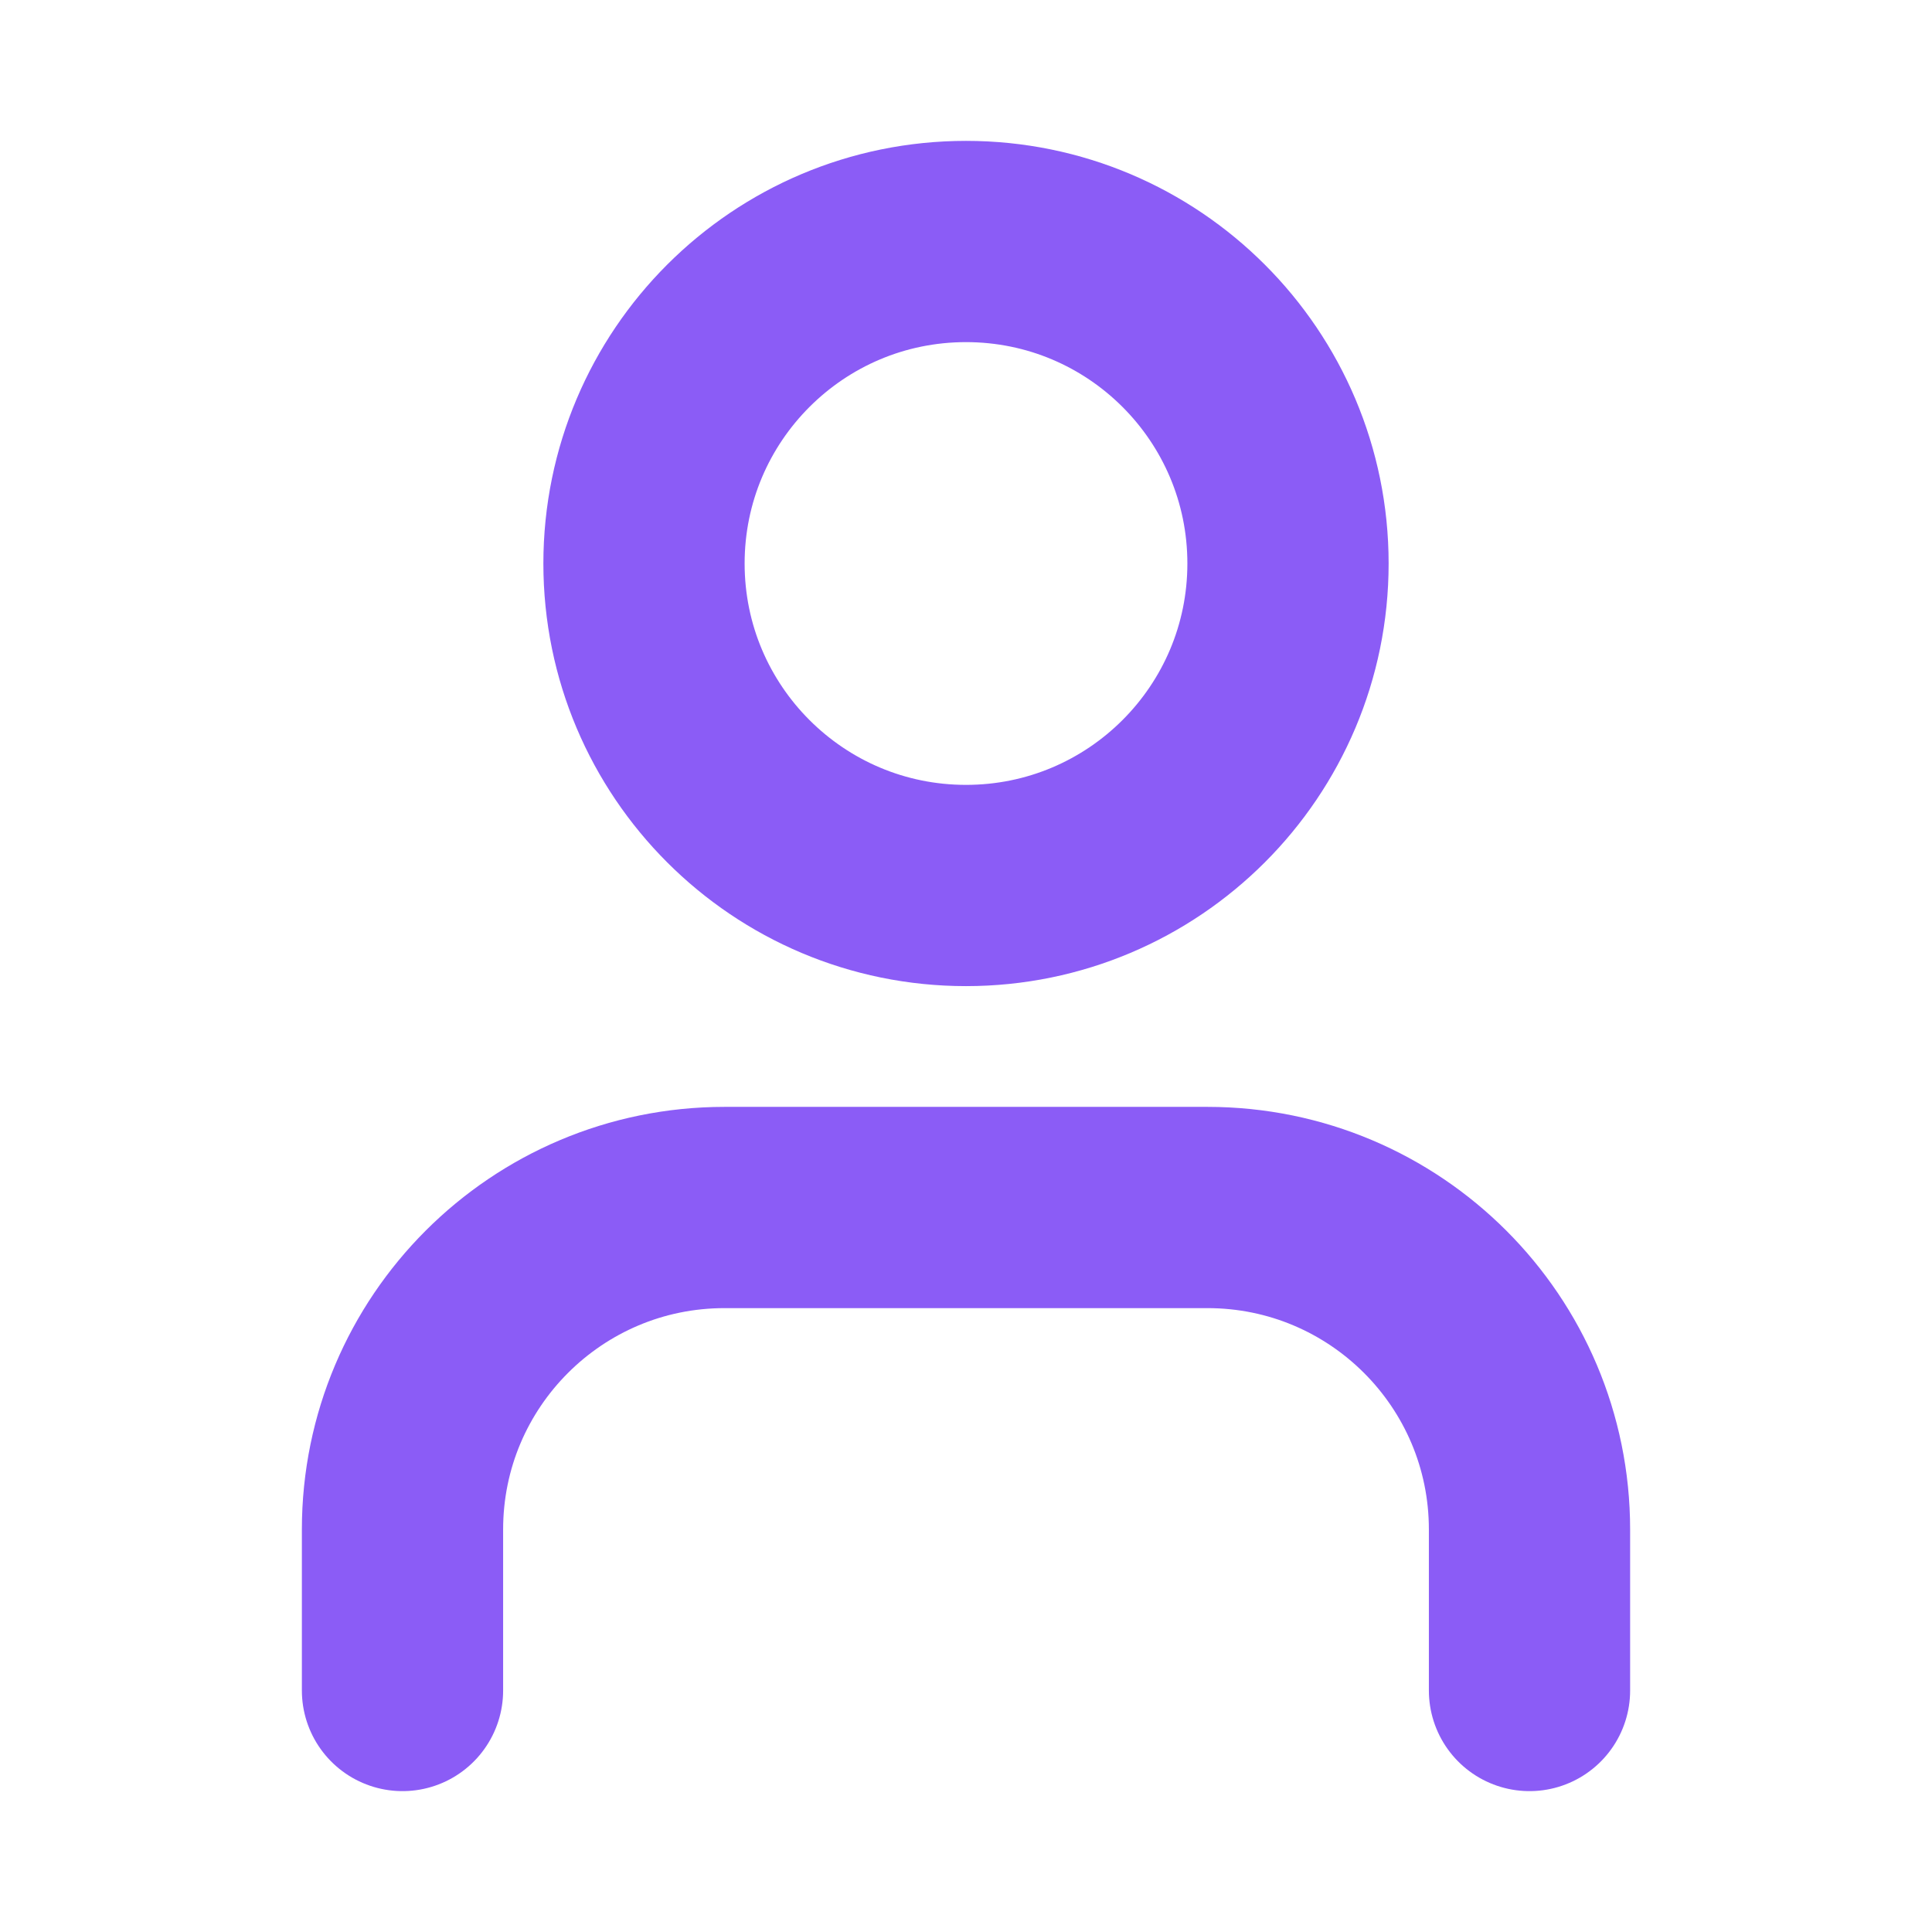
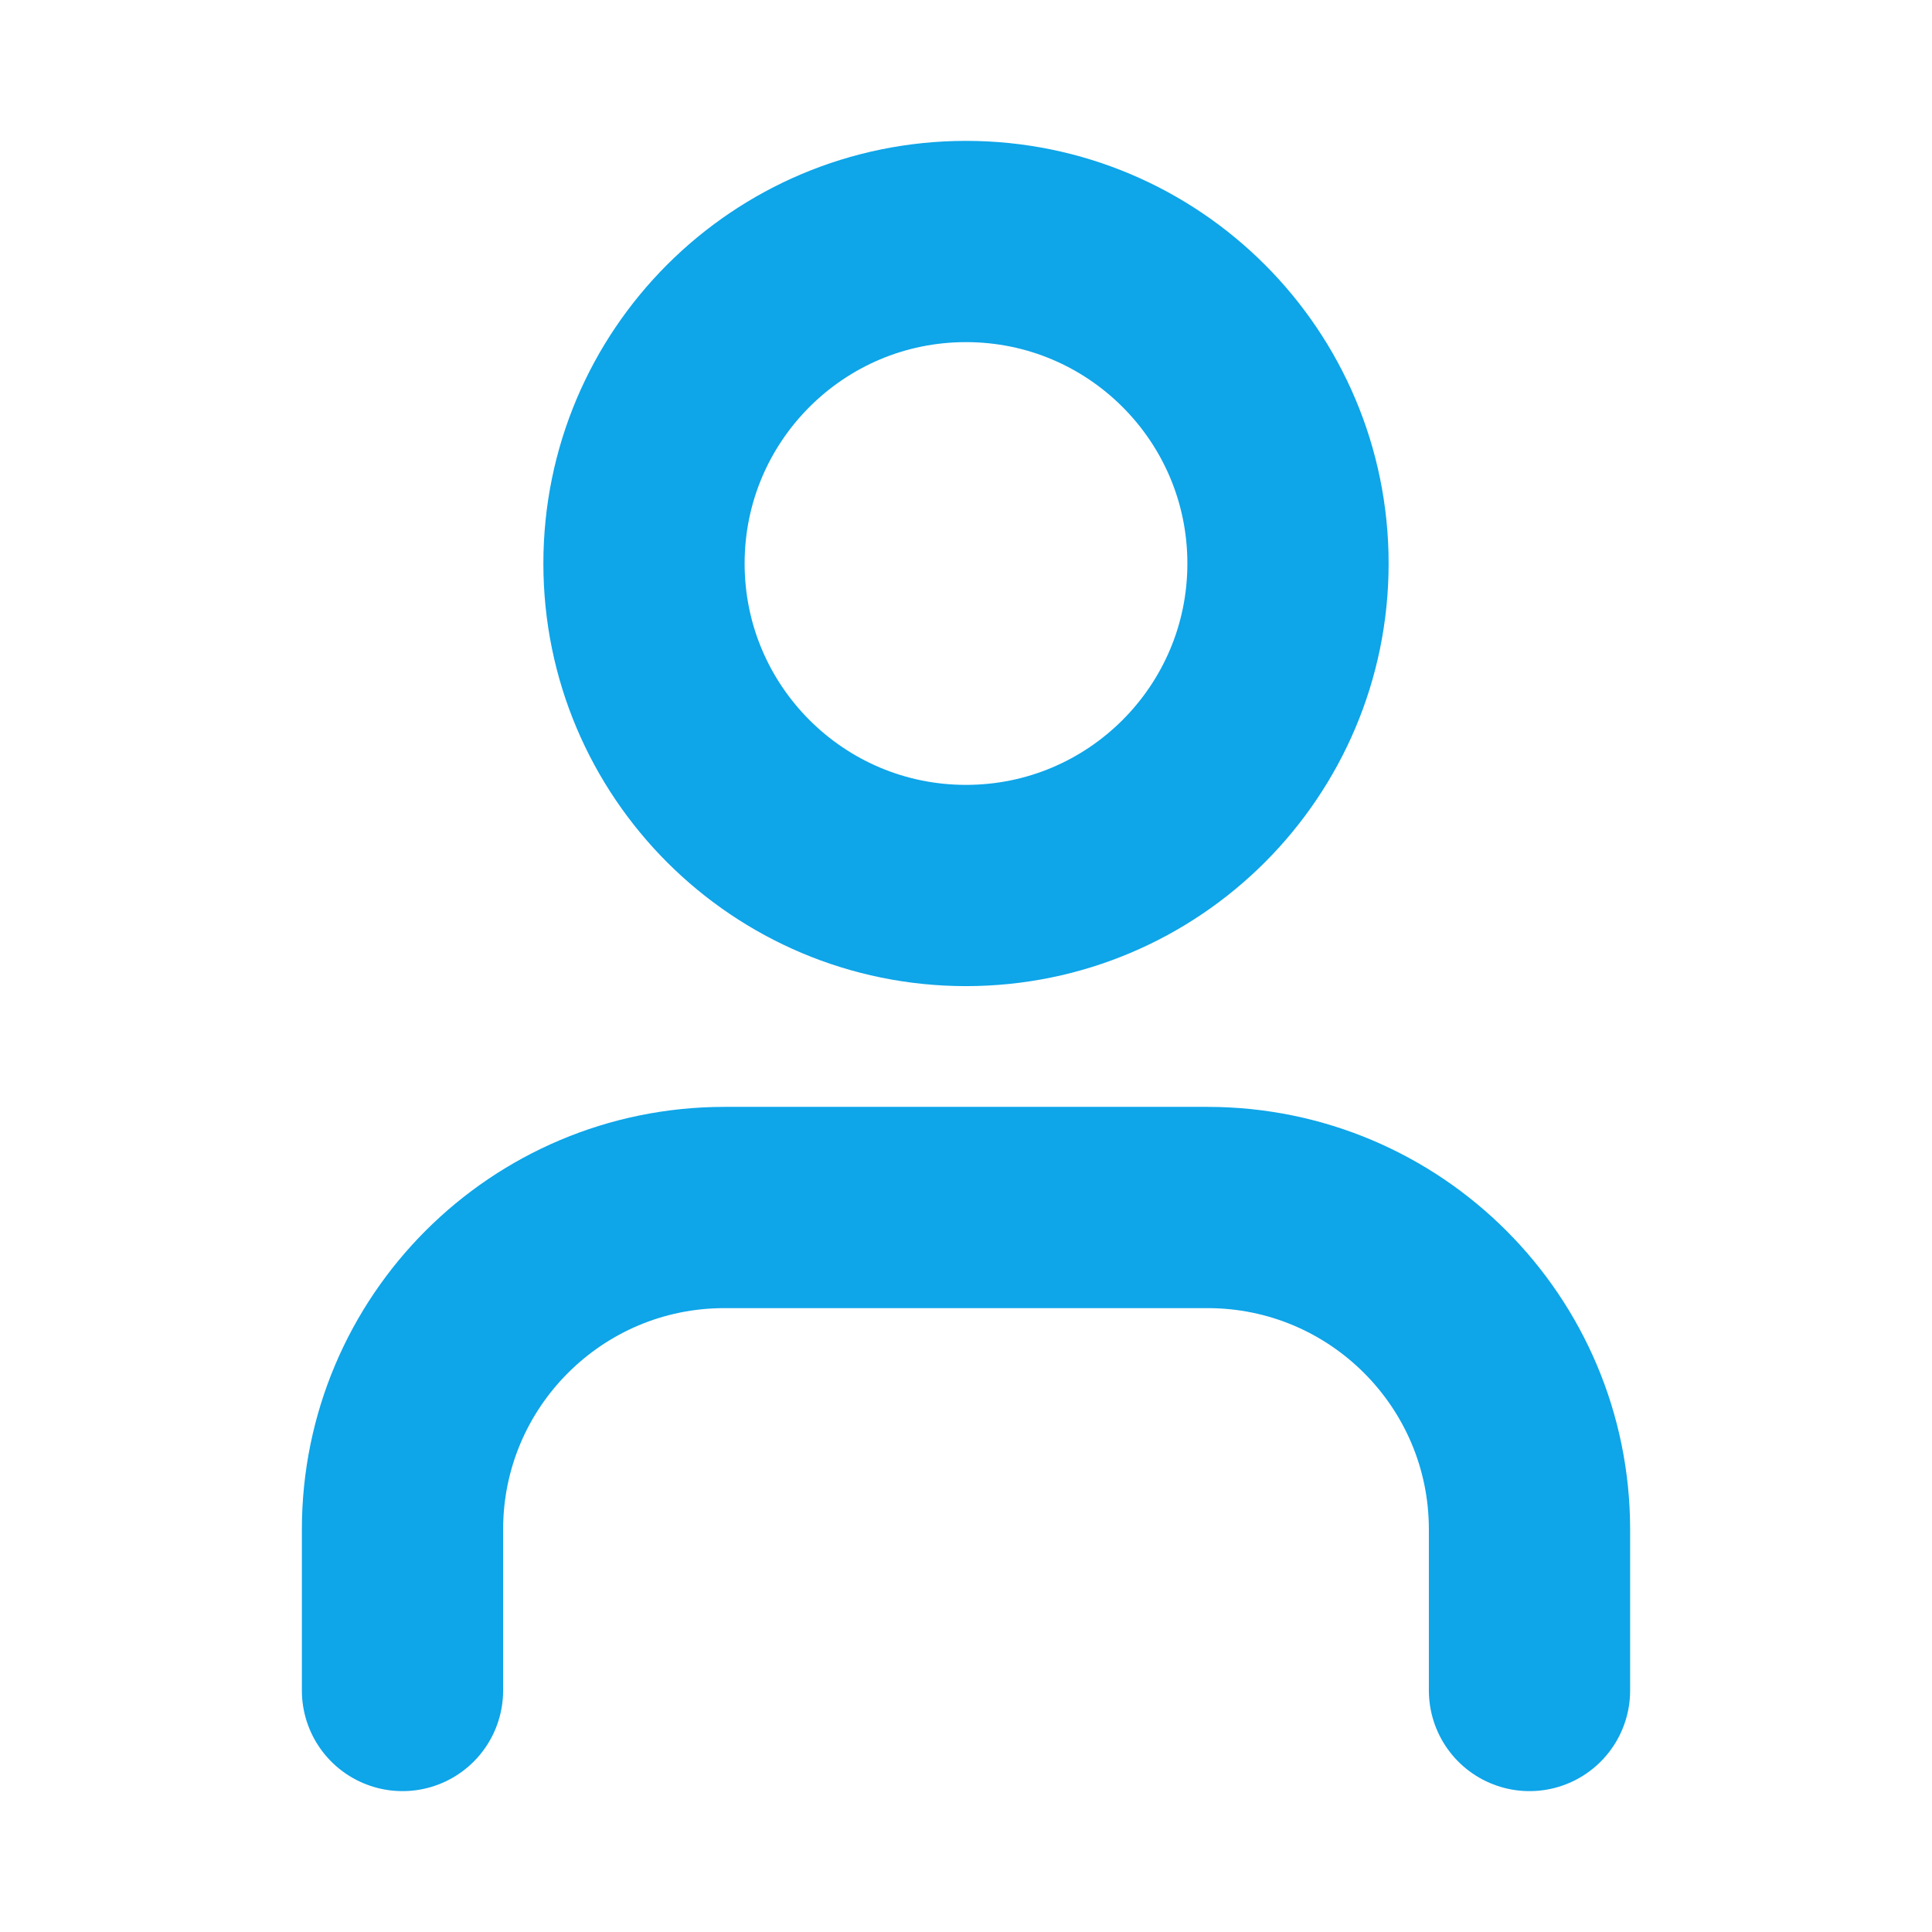
- <svg xmlns="http://www.w3.org/2000/svg" class="lucide lucide-user" width="24" height="24" viewBox="0 0 24 24" fill="none" stroke="#8b5cf6" stroke-width="2.5" stroke-linecap="round" stroke-linejoin="round">
+ <svg xmlns="http://www.w3.org/2000/svg" class="lucide lucide-user" width="24" height="24" viewBox="0 0 24 24" fill="none" stroke="#0ea5e9" stroke-width="2.5" stroke-linecap="round" stroke-linejoin="round">
  <path d="M19 21v-2a4 4 0 0 0-4-4H9a4 4 0 0 0-4 4v2" />
  <circle cx="12" cy="7" r="4" />
</svg>
